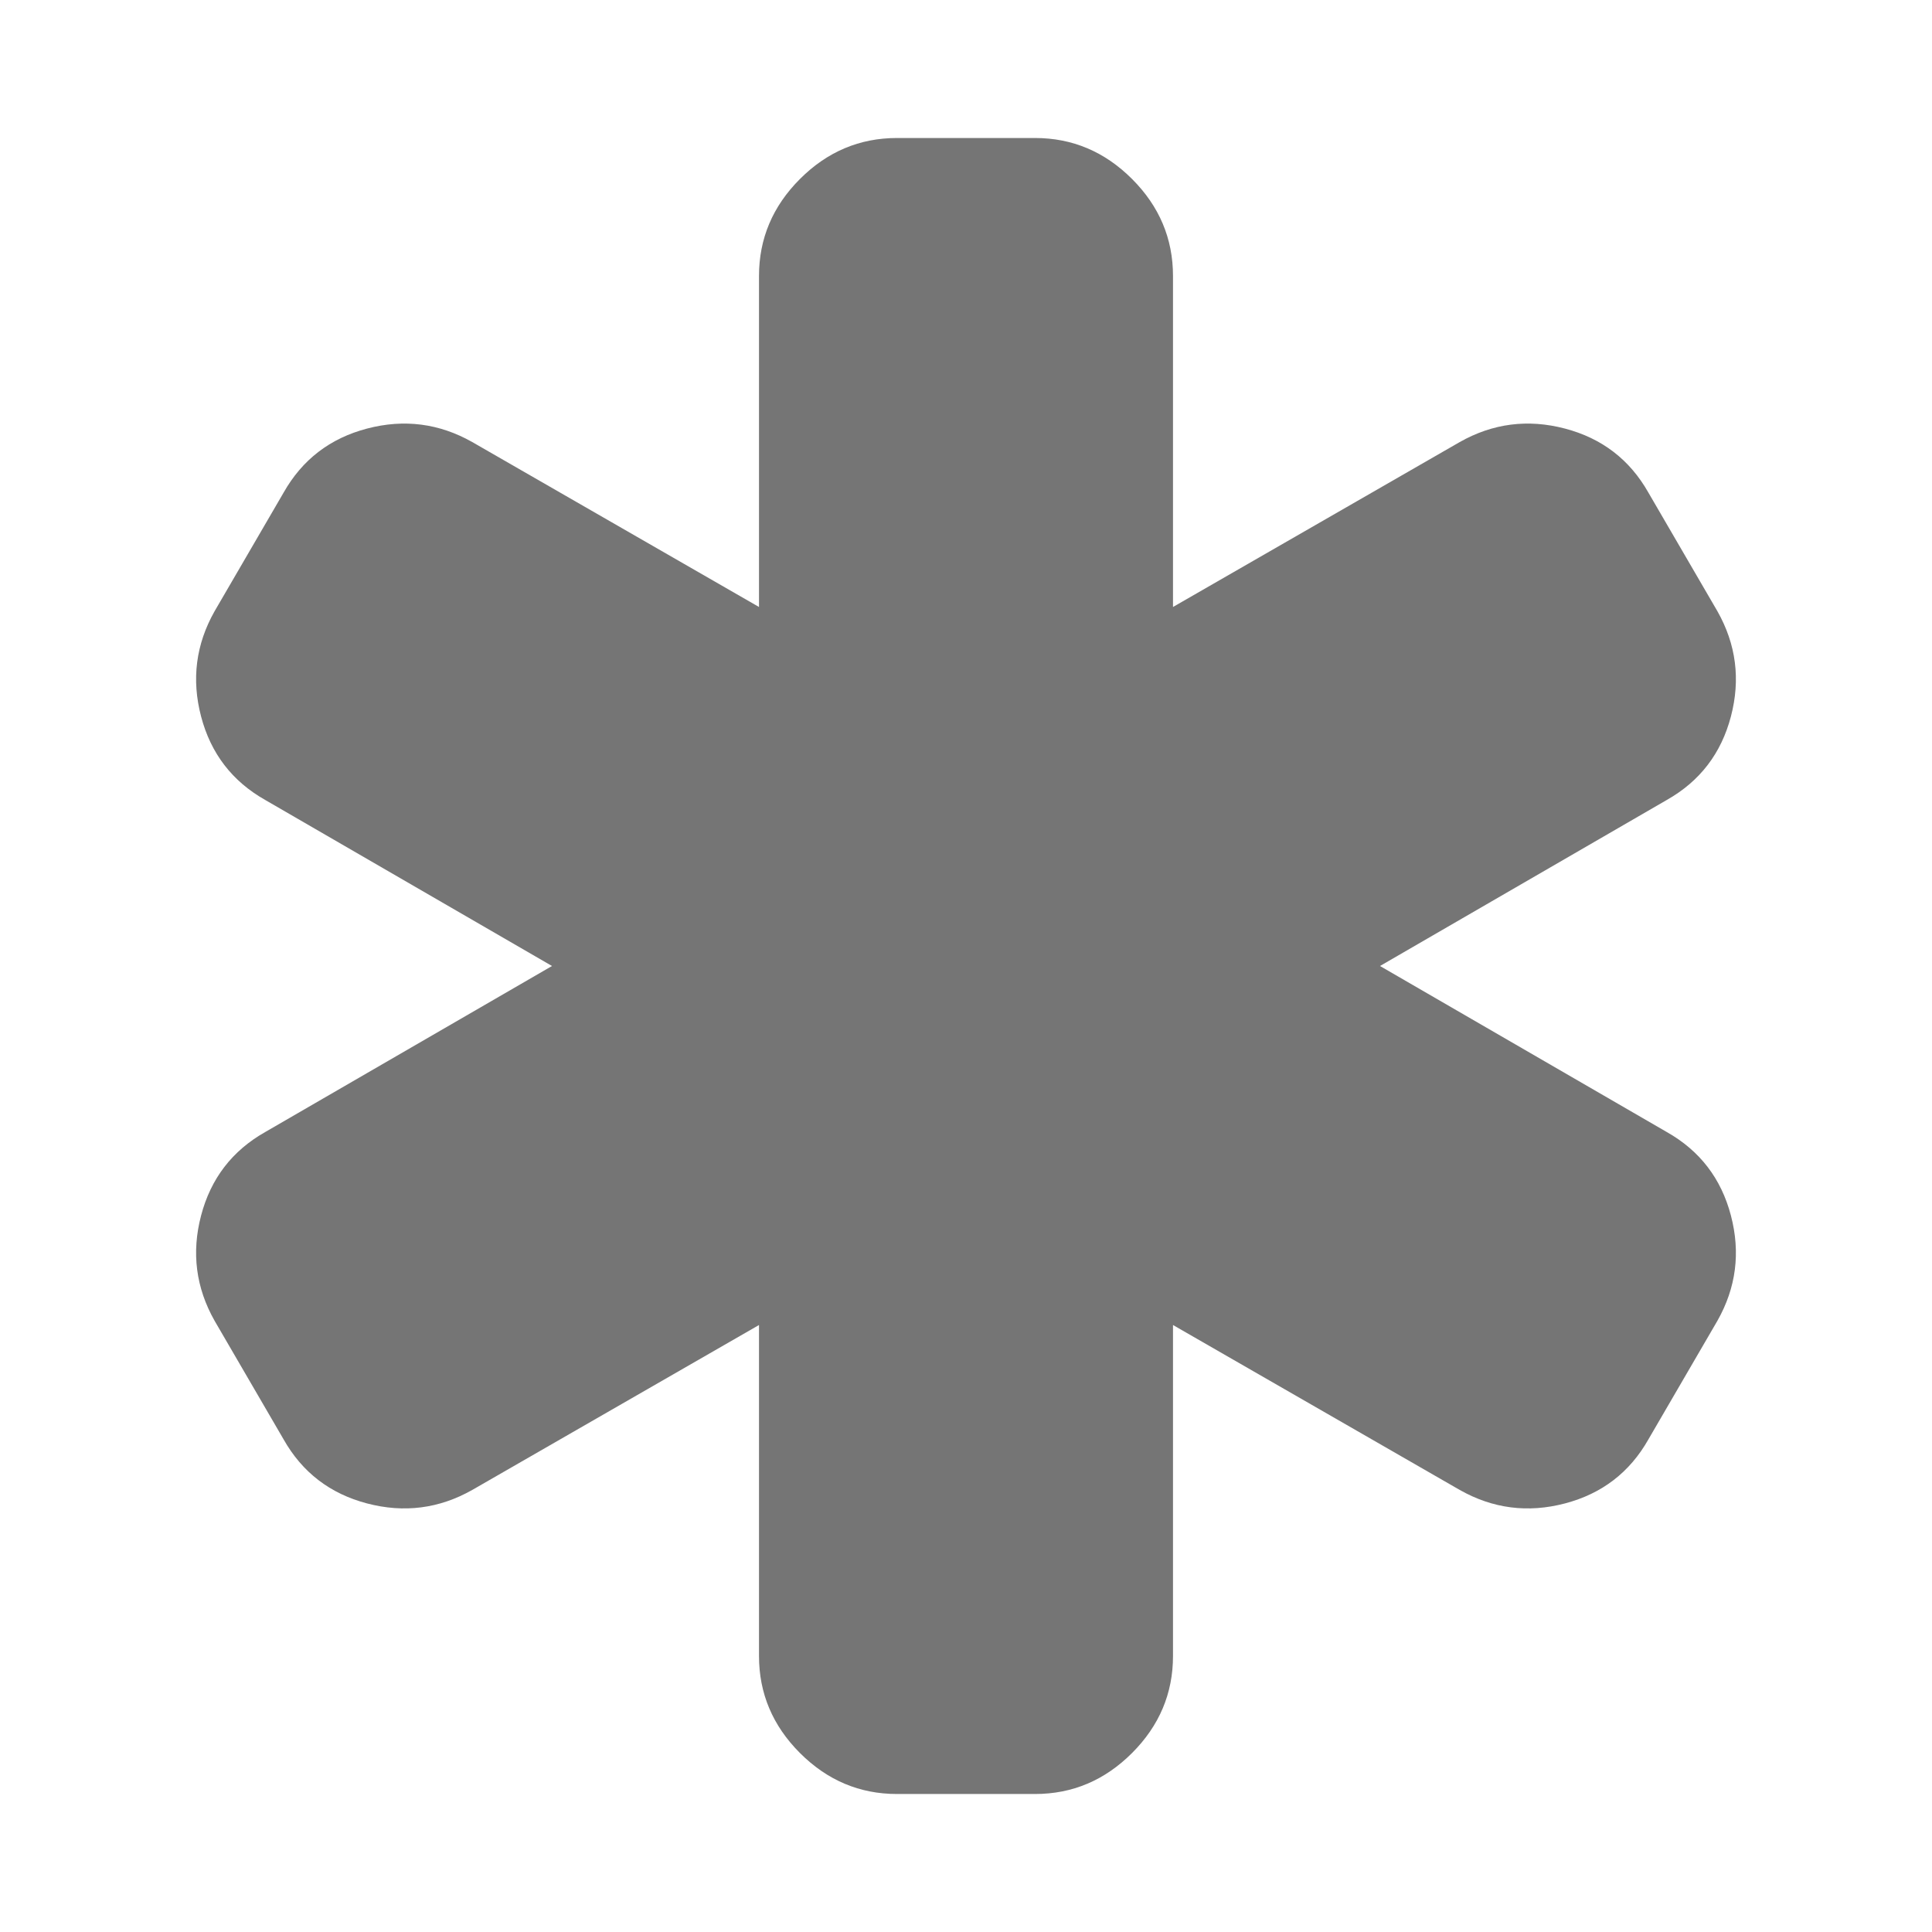
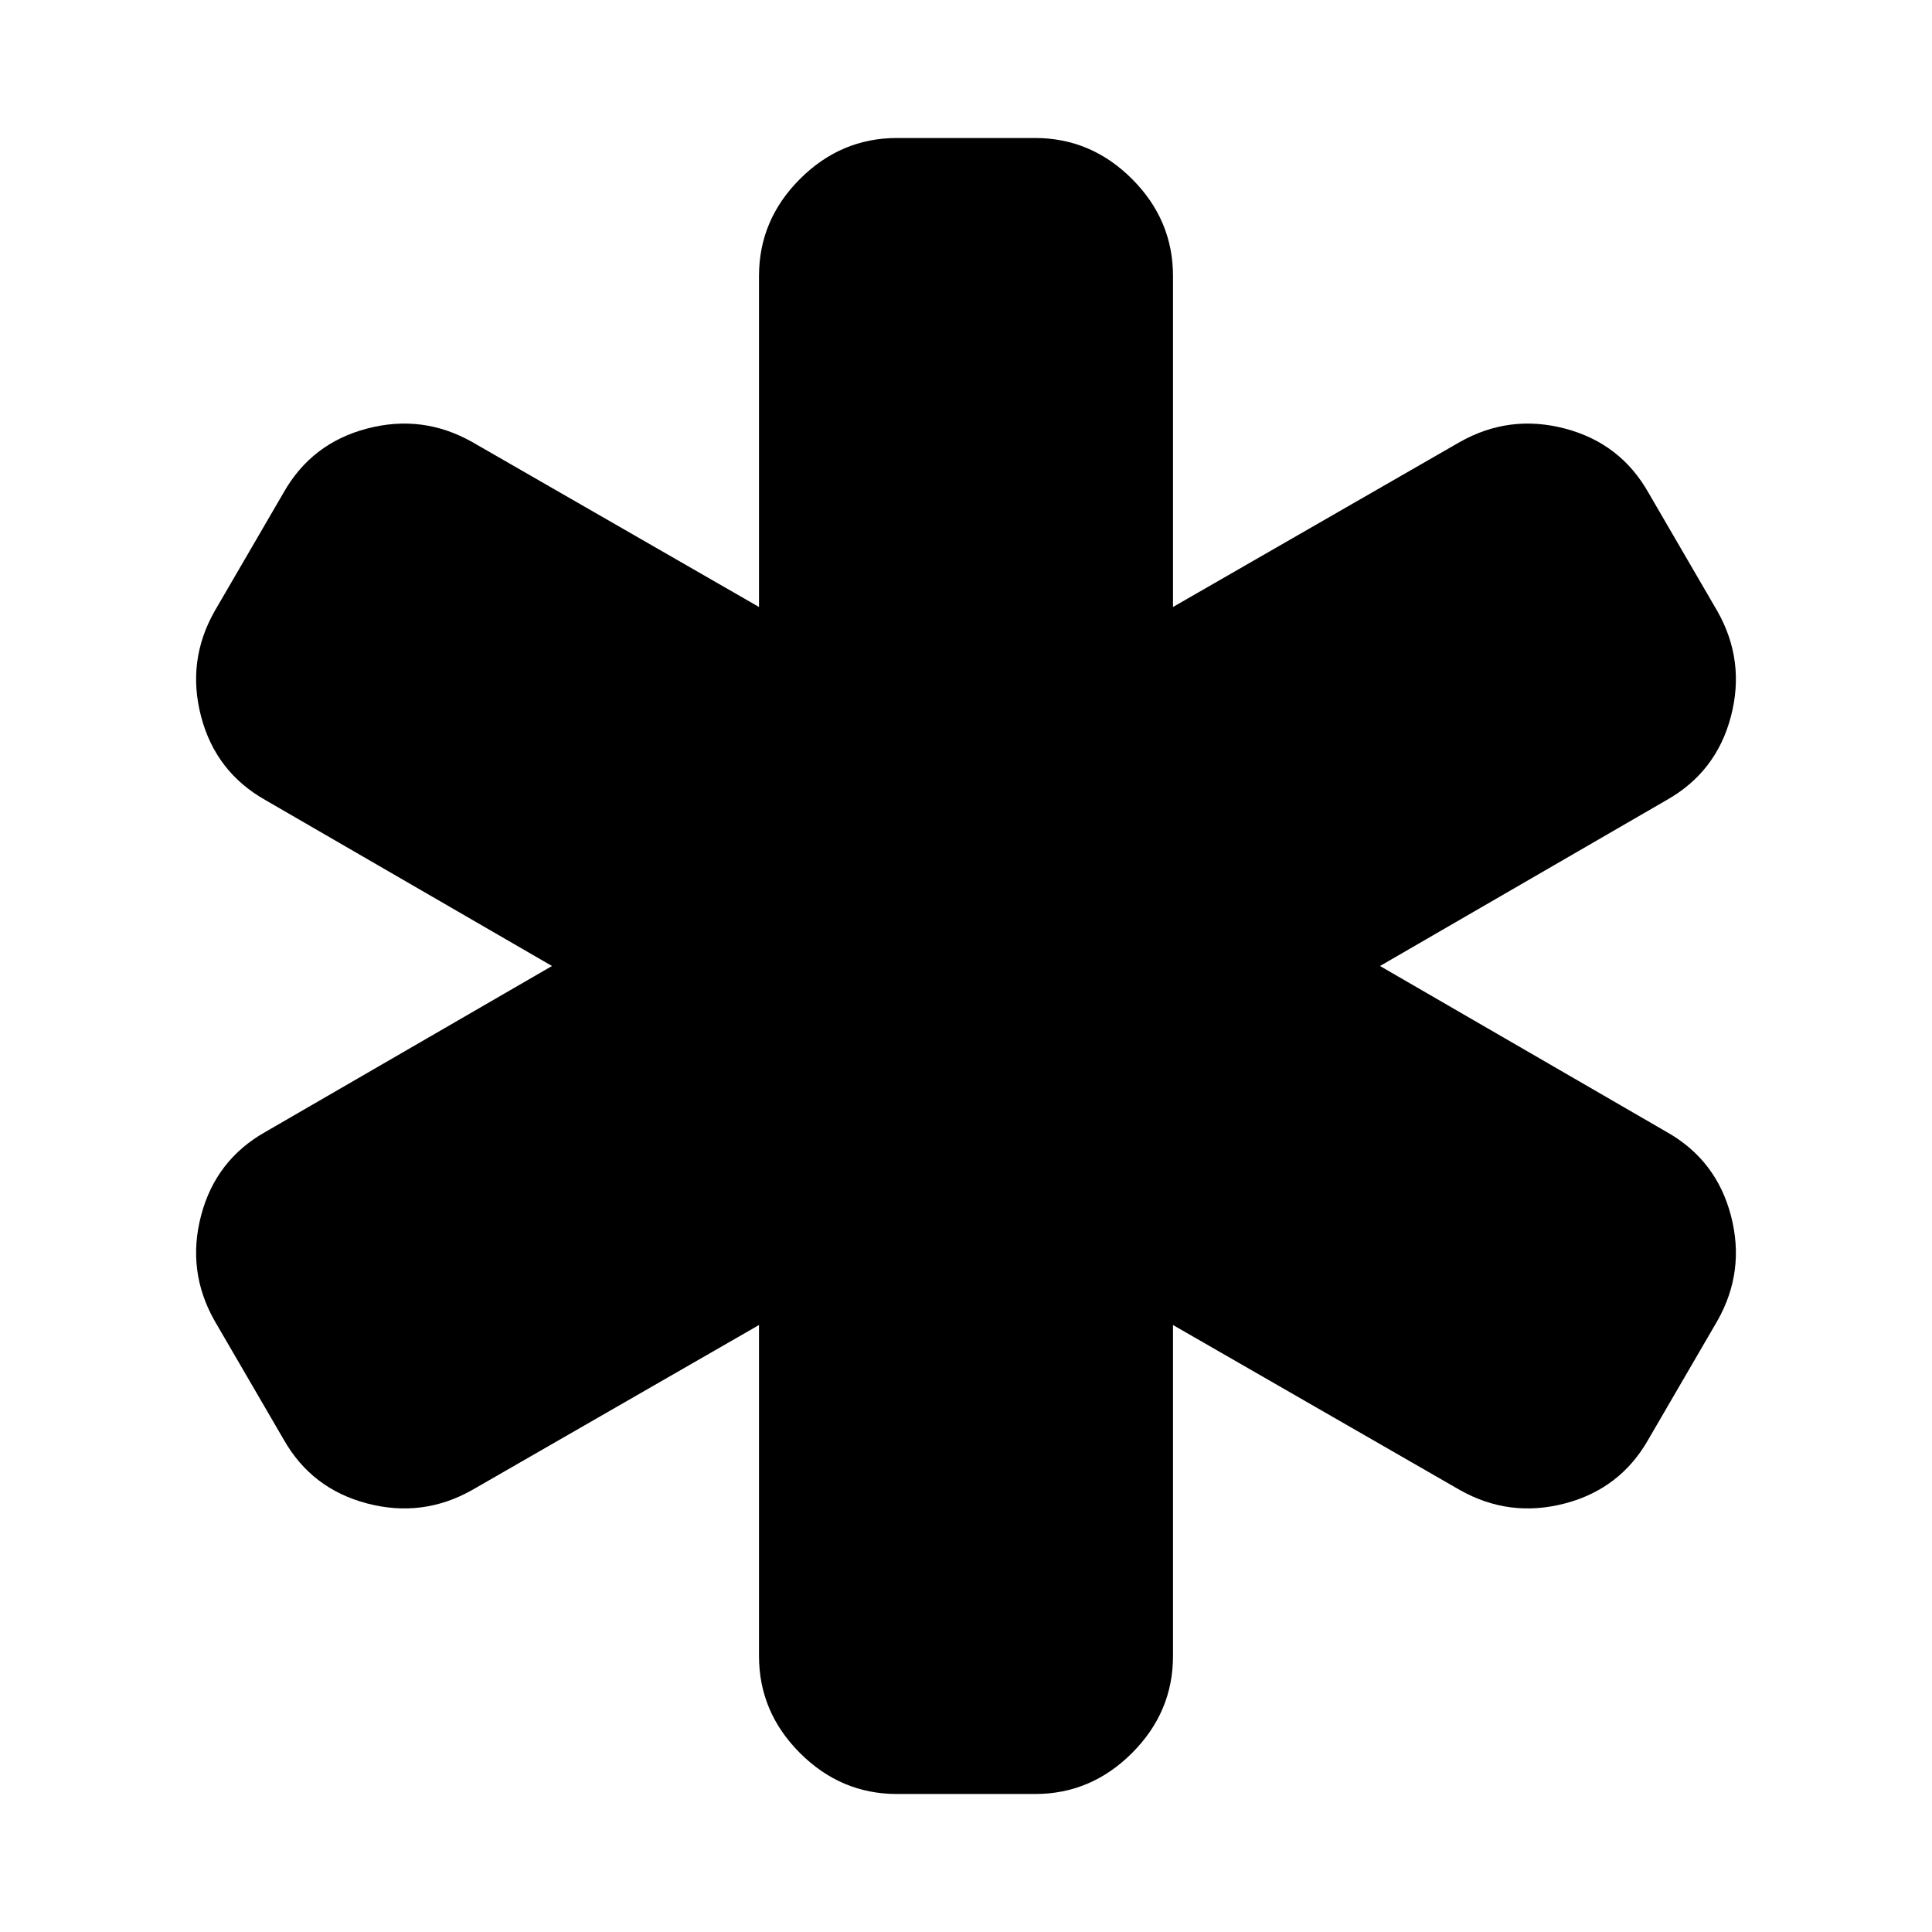
<svg xmlns="http://www.w3.org/2000/svg" width="1792" height="1792" viewBox="0 0 1792 1792">
-   <path style="fill:#757575" d="M1546 1050q46 26 59.5 77.5t-12.5 97.5l-64 110q-26 46-77.5 59.5t-97.5-12.5l-266-153v307q0 52-38 90t-90 38h-128q-52 0-90-38t-38-90v-307l-266 153q-46 26-97.5 12.5t-77.5-59.5l-64-110q-26-46-12.5-97.5t59.5-77.5l266-154-266-154q-46-26-59.5-77.5t12.5-97.5l64-110q26-46 77.5-59.5t97.5 12.5l266 153v-307q0-52 38-90t90-38h128q52 0 90 38t38 90v307l266-153q46-26 97.5-12.5t77.5 59.5l64 110q26 46 12.5 97.5t-59.5 77.5l-266 154z" />
+   <path style="fill:currentColor" d="M1546 1050q46 26 59.5 77.5t-12.5 97.5l-64 110q-26 46-77.5 59.5t-97.5-12.5l-266-153v307q0 52-38 90t-90 38h-128q-52 0-90-38t-38-90v-307l-266 153q-46 26-97.5 12.5t-77.5-59.5l-64-110q-26-46-12.5-97.5t59.5-77.5l266-154-266-154q-46-26-59.5-77.5t12.5-97.5l64-110q26-46 77.5-59.5t97.5 12.5l266 153v-307q0-52 38-90t90-38h128q52 0 90 38t38 90v307l266-153q46-26 97.5-12.5t77.5 59.5l64 110q26 46 12.5 97.5t-59.5 77.5l-266 154z" />
</svg>
